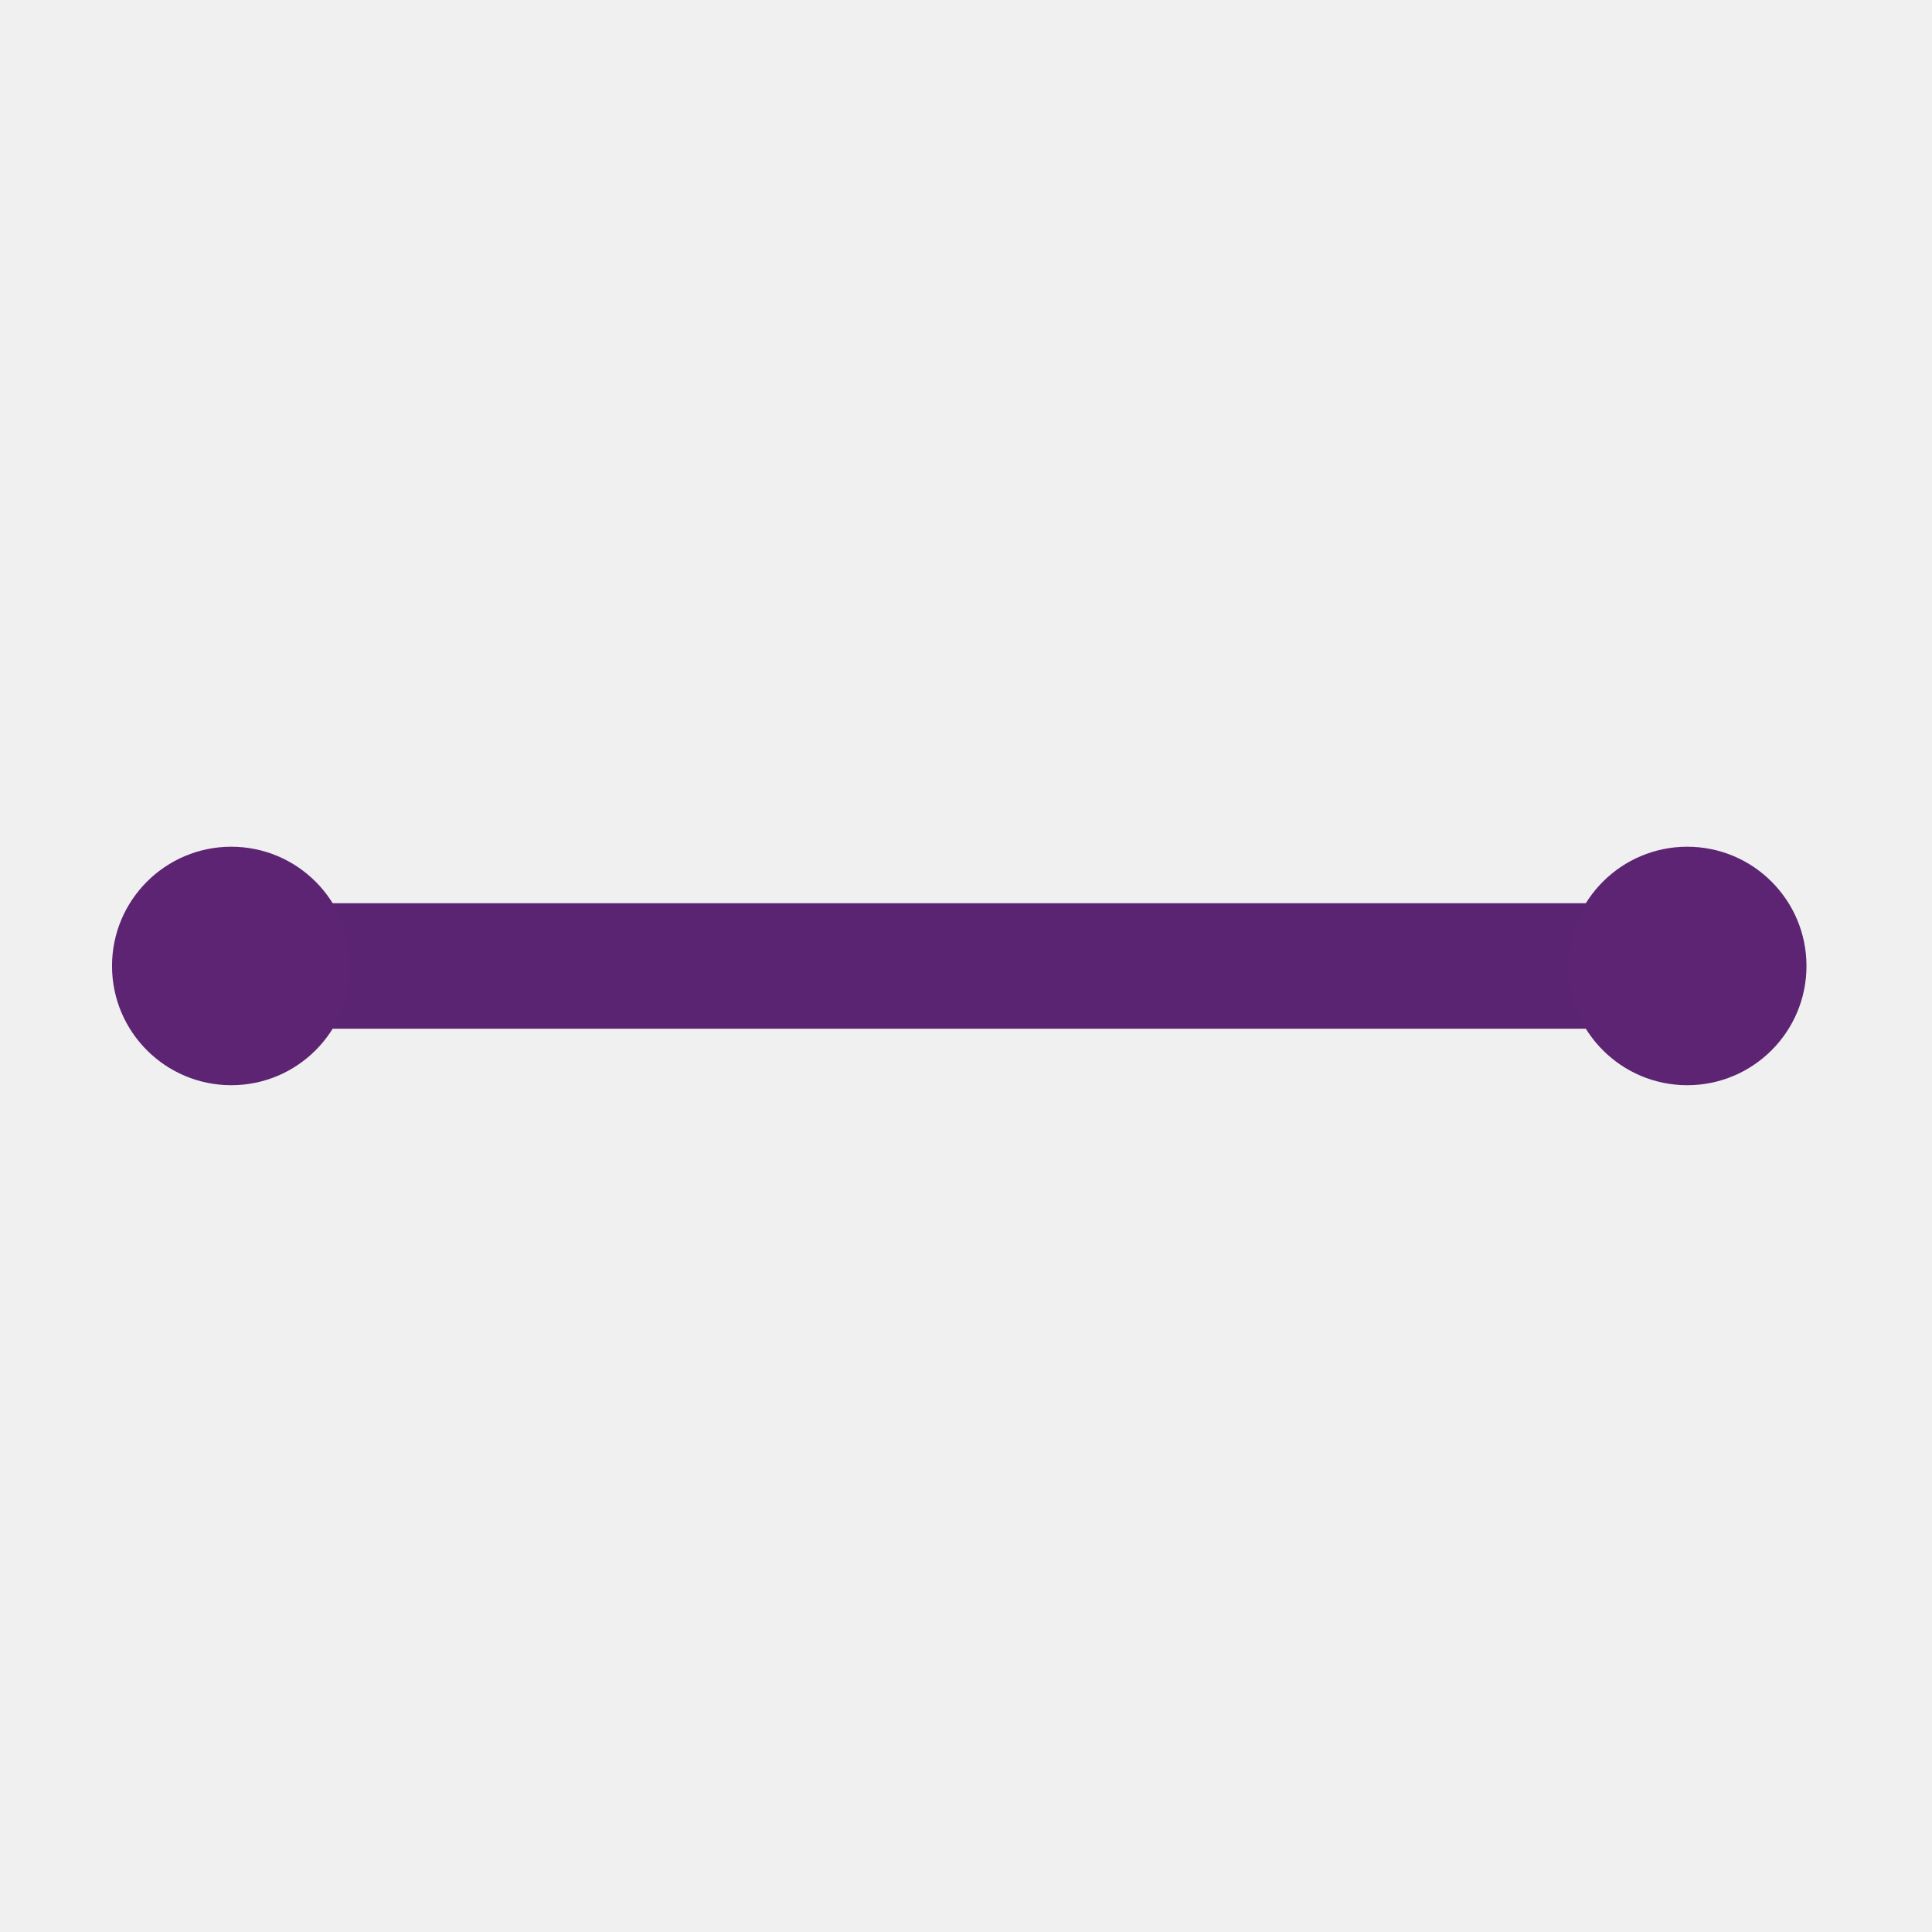
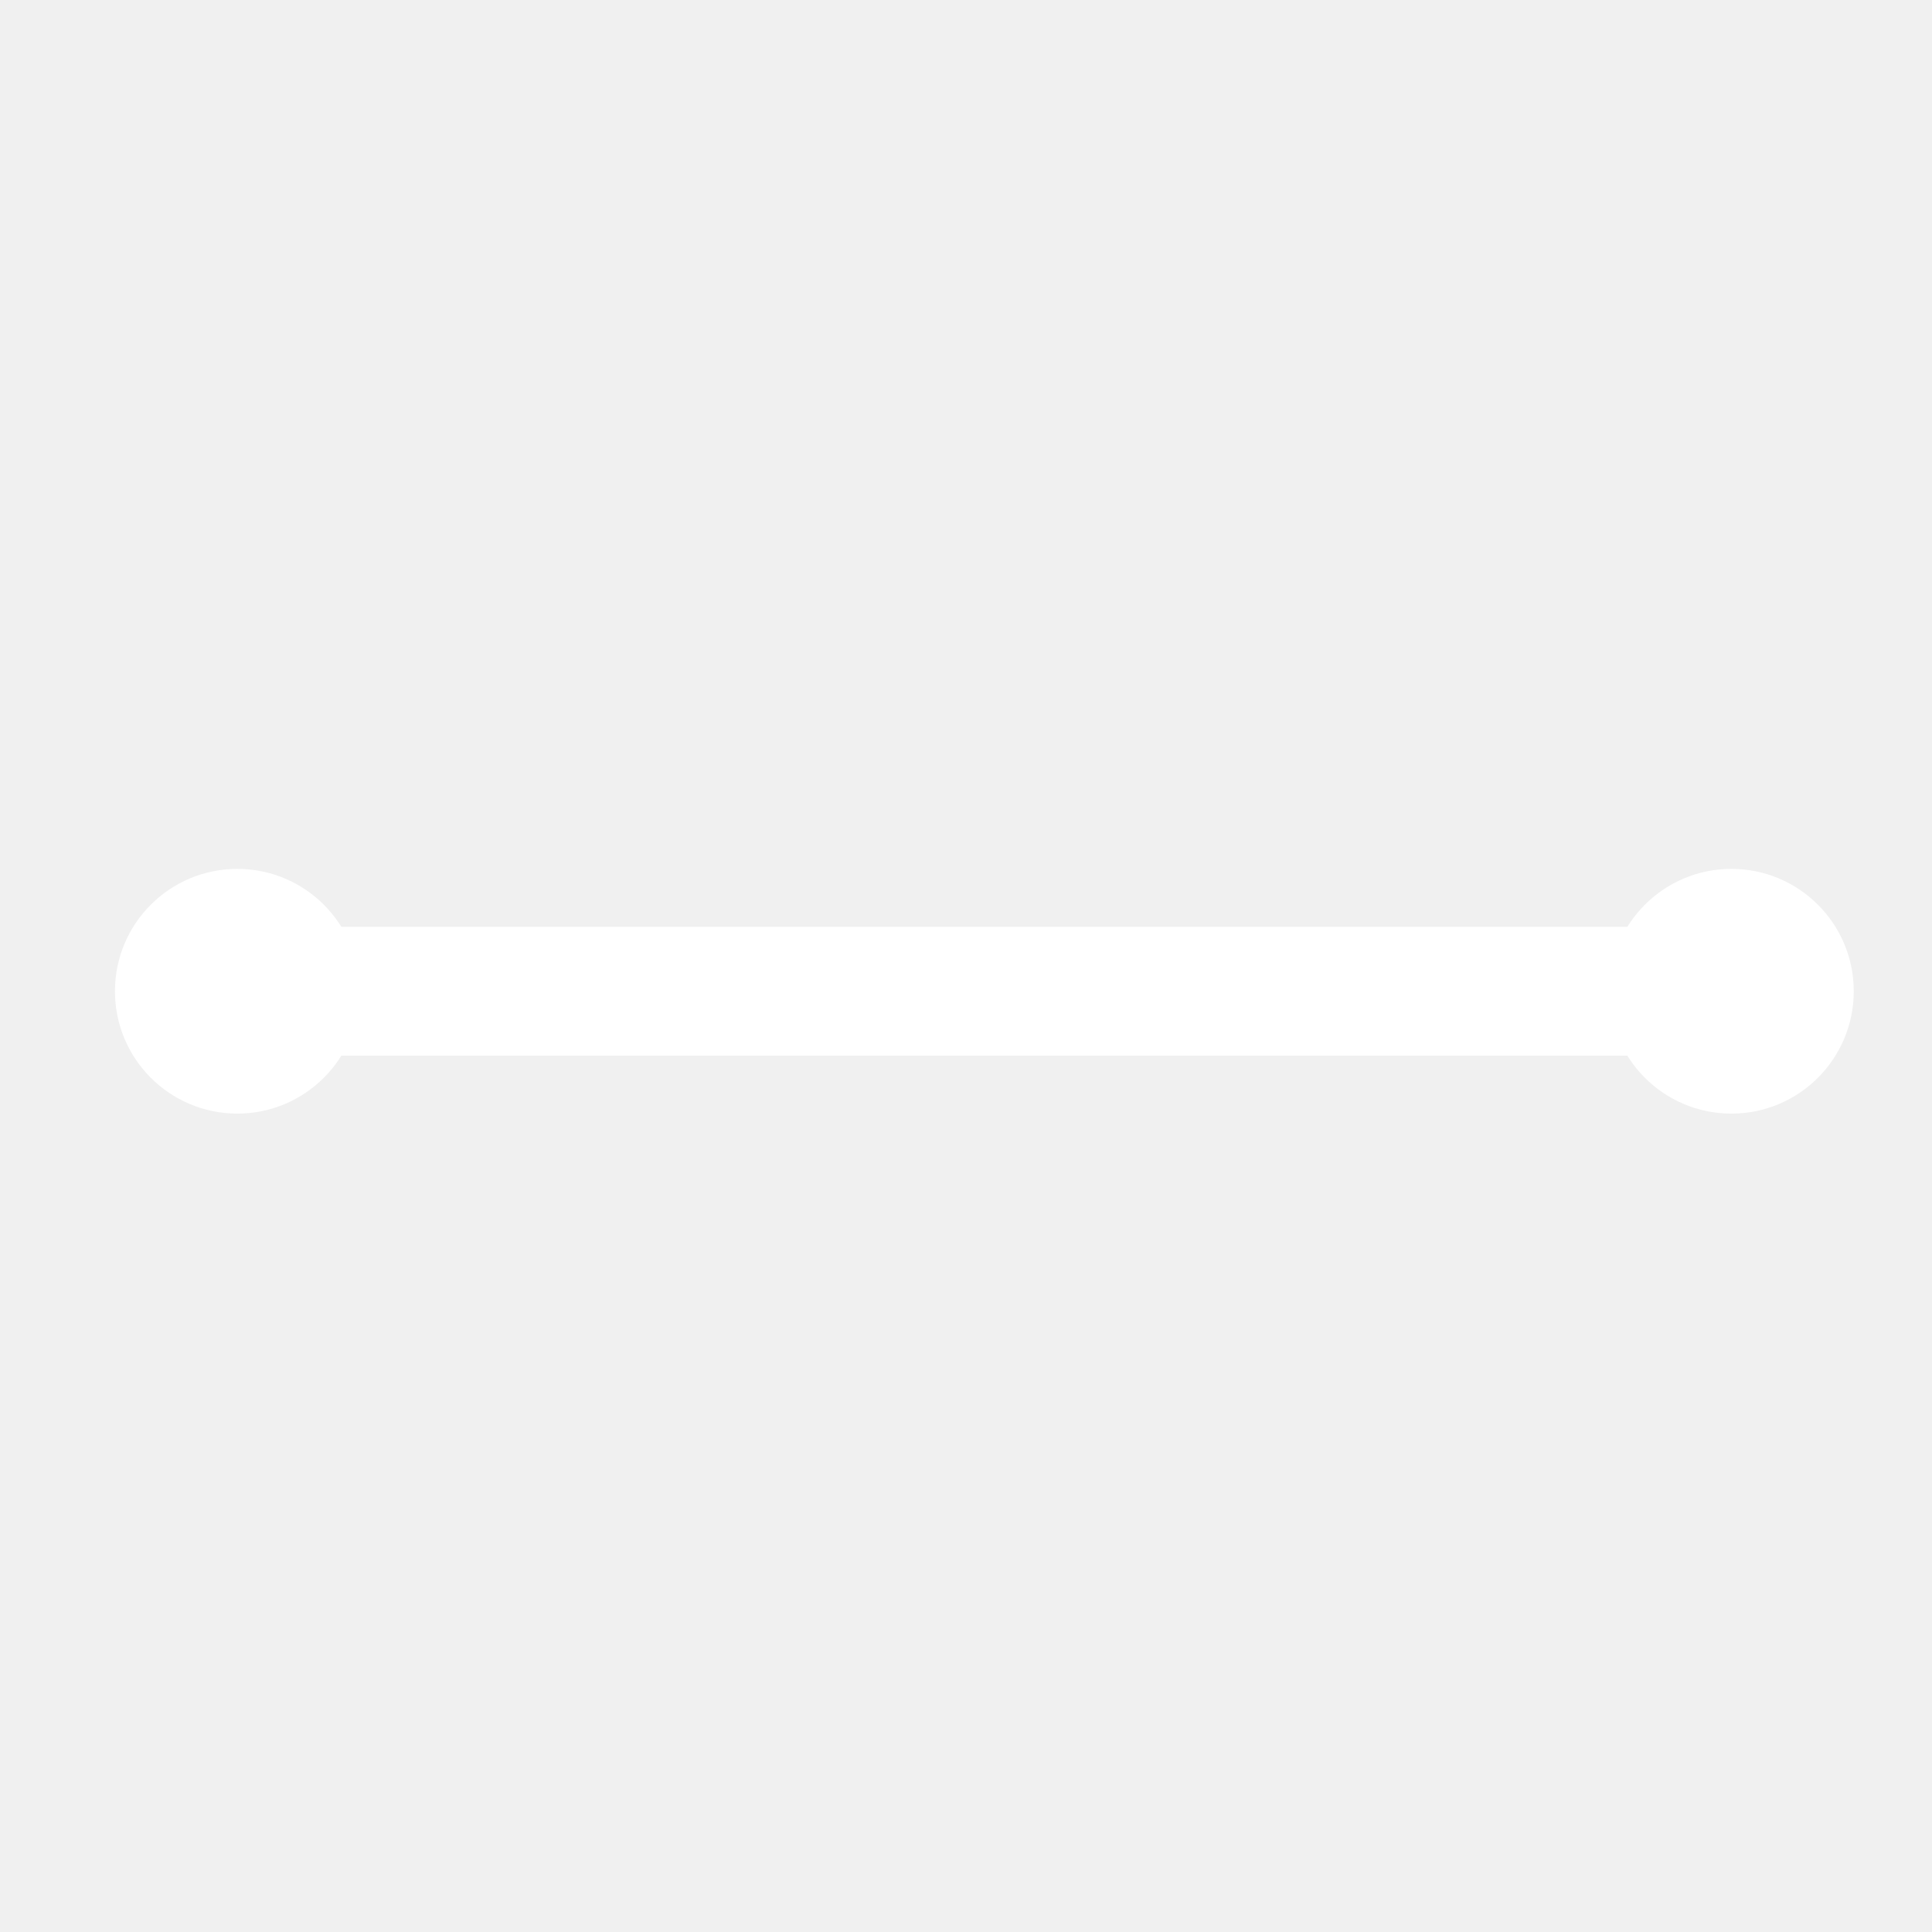
- <svg xmlns="http://www.w3.org/2000/svg" width="30.785" height="30.785" viewBox="0 0 30.785 30.785">
+ <svg xmlns="http://www.w3.org/2000/svg" width="30" height="30" viewBox="0 0 30 30">
  <defs>
    <clipPath id="clip-path">
-       <rect id="Rectángulo_14239" data-name="Rectángulo 14239" width="30.785" height="30.785" fill="#5c2472" />
+       <rect id="Rectángulo_14239" data-name="Rectángulo 14239" width="30" height="30" fill="#fff" />
    </clipPath>
  </defs>
  <g id="ico_linea" transform="translate(4 4)">
    <g id="Grupo_16245" data-name="Grupo 16245" transform="translate(-4 -4)" clip-path="url(#clip-path)">
      <g id="Grupo_16253" data-name="Grupo 16253" transform="translate(-0.215 13.492)">
-         <line id="Línea_14" data-name="Línea 14" x2="23.036" transform="translate(4.064 1.9)" fill="none" stroke="#5b2472" stroke-width="2" />
+         <line id="Línea_14" data-name="Línea 14" x2="23.036" transform="translate(4.064 1.9)" fill="none" stroke="#fff" stroke-width="2" />
      </g>
-       <path id="Trazado_34866" data-name="Trazado 34866" d="M3.8,1.9A1.9,1.9,0,1,1,1.9,0,1.9,1.9,0,0,1,3.8,1.9" transform="translate(1.785 13.492)" fill="#5c2472" />
-       <path id="Trazado_34867" data-name="Trazado 34867" d="M34,1.9A1.9,1.9,0,1,1,32.1,0,1.9,1.9,0,0,1,34,1.9" transform="translate(-5.215 13.492)" fill="#5c2472" />
+       <path id="Trazado_34866" data-name="Trazado 34866" d="M3.8,1.9A1.9,1.9,0,1,1,1.9,0,1.9,1.9,0,0,1,3.8,1.9" transform="translate(1.785 13.492)" fill="#fff" />
+       <path id="Trazado_34867" data-name="Trazado 34867" d="M34,1.9A1.9,1.9,0,1,1,32.1,0,1.9,1.9,0,0,1,34,1.9" transform="translate(-5.215 13.492)" fill="#fff" />
    </g>
  </g>
</svg>
